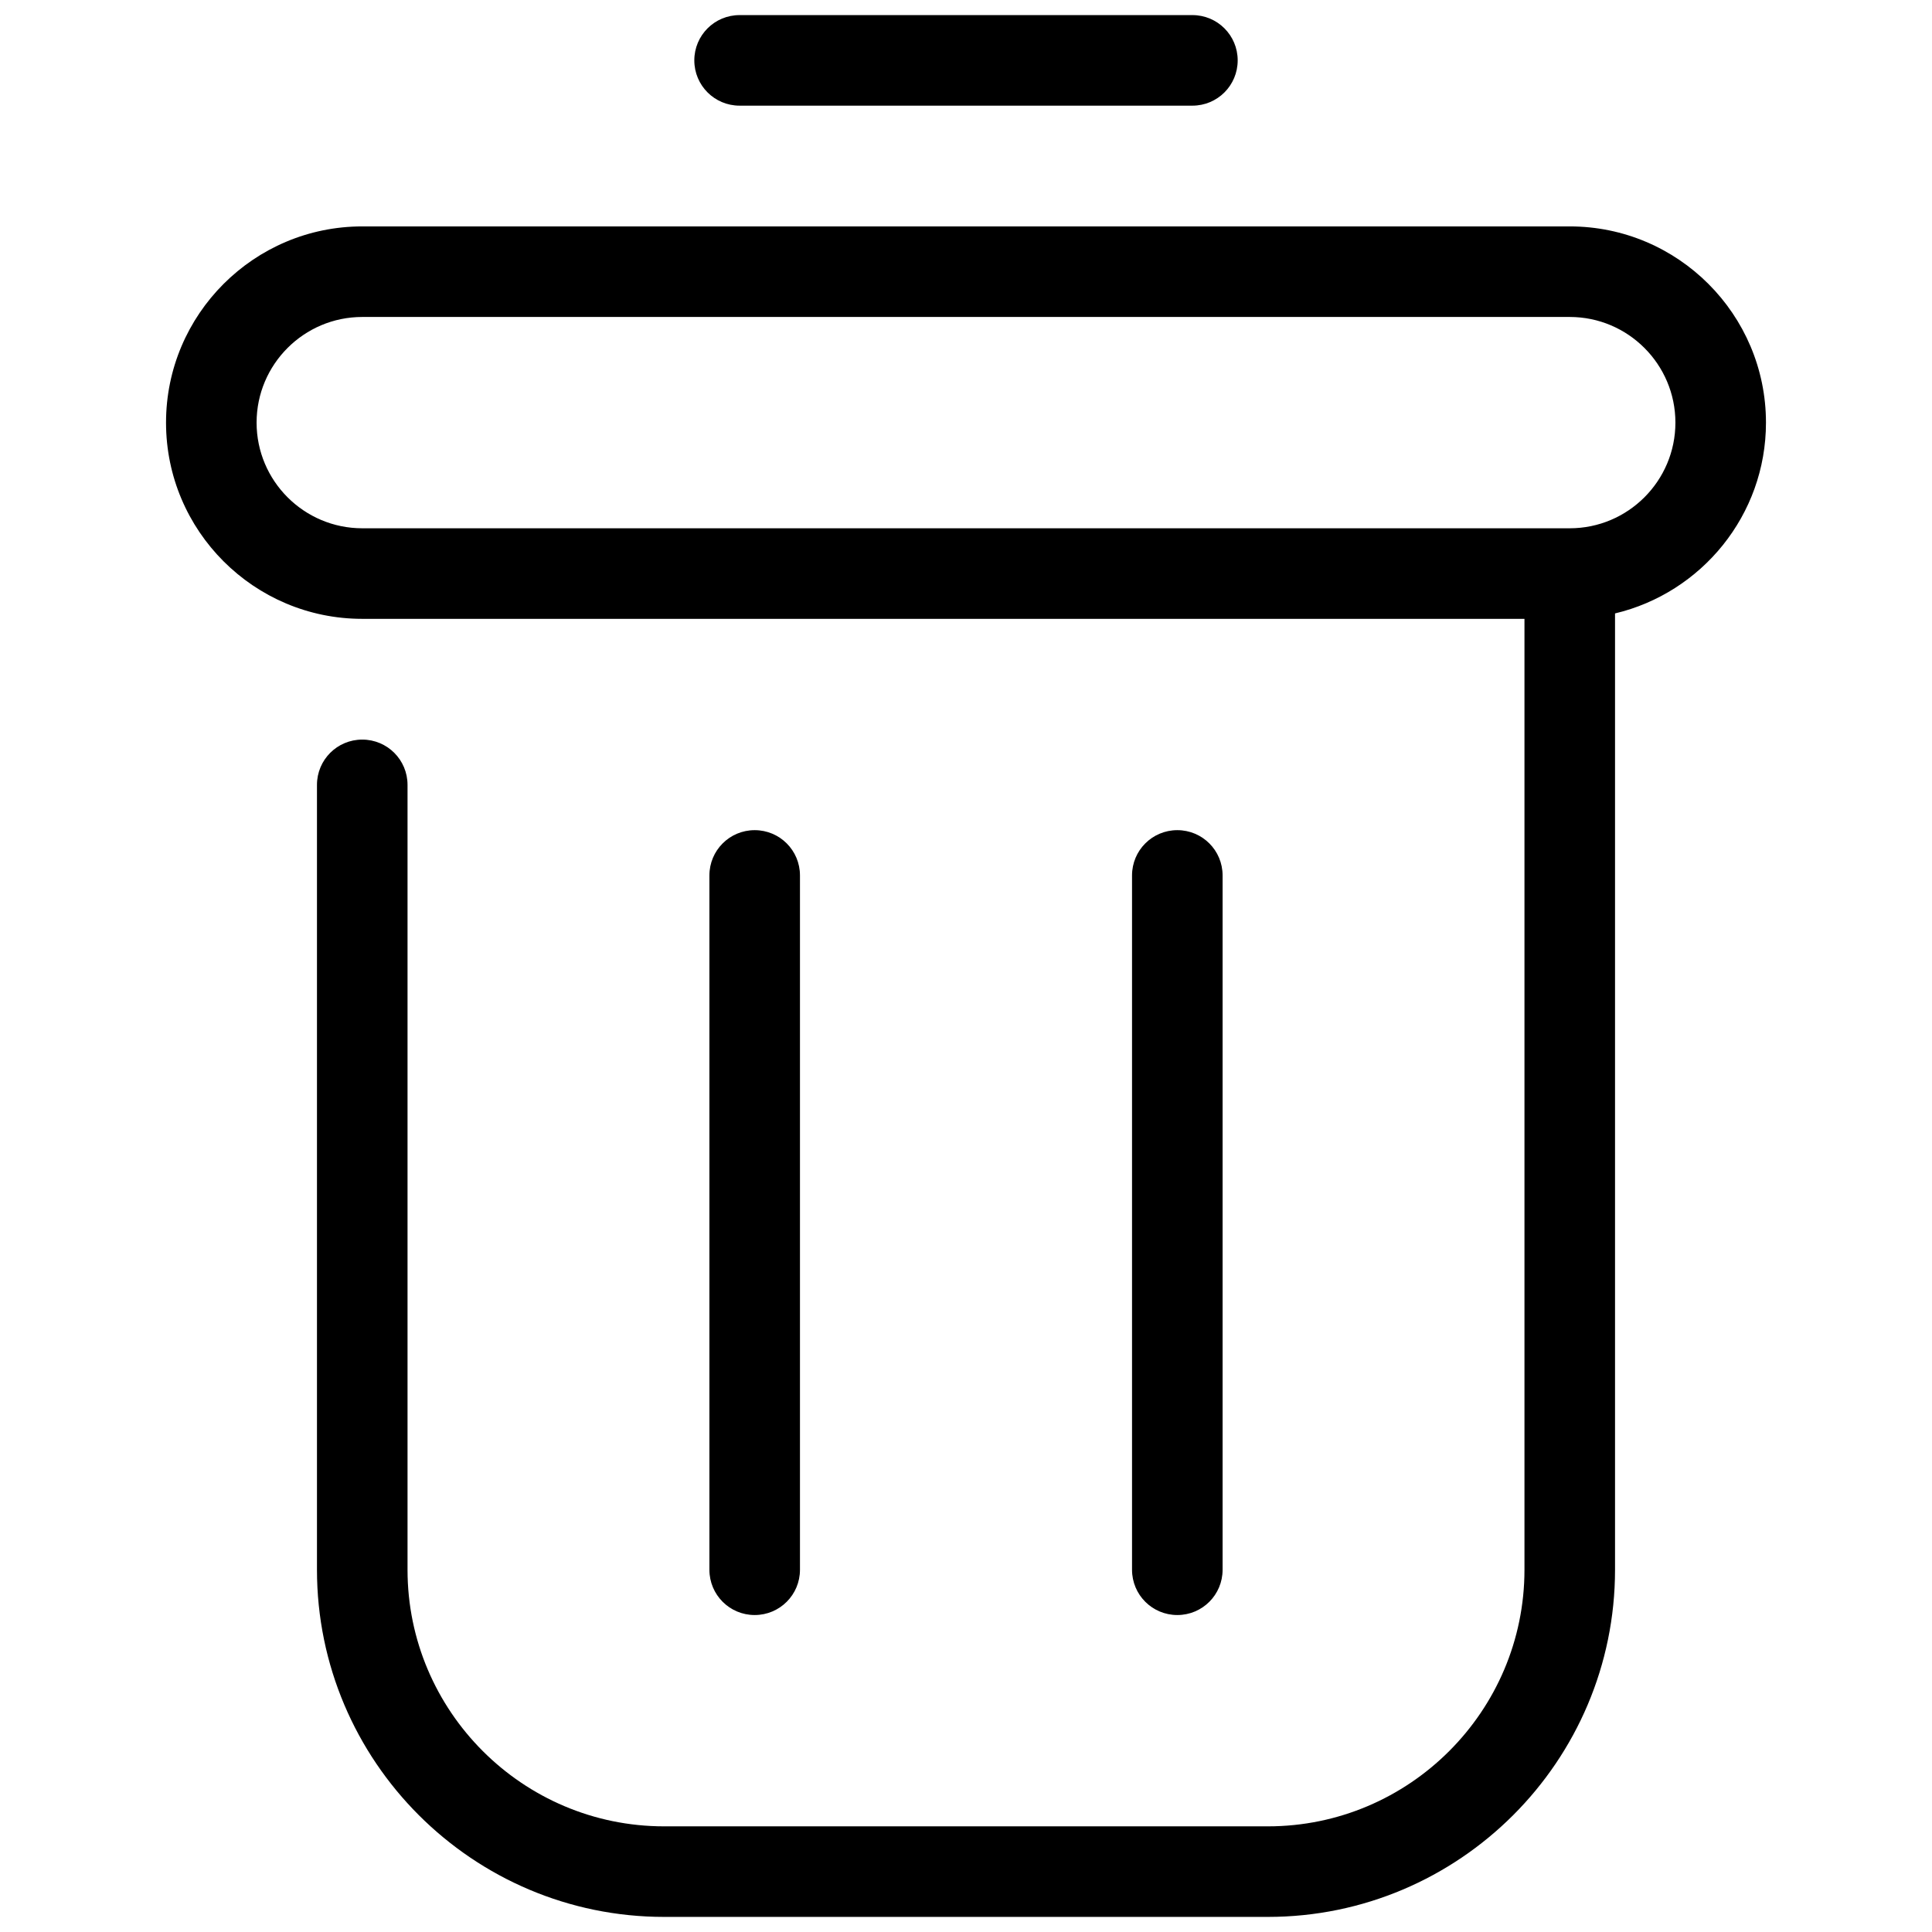
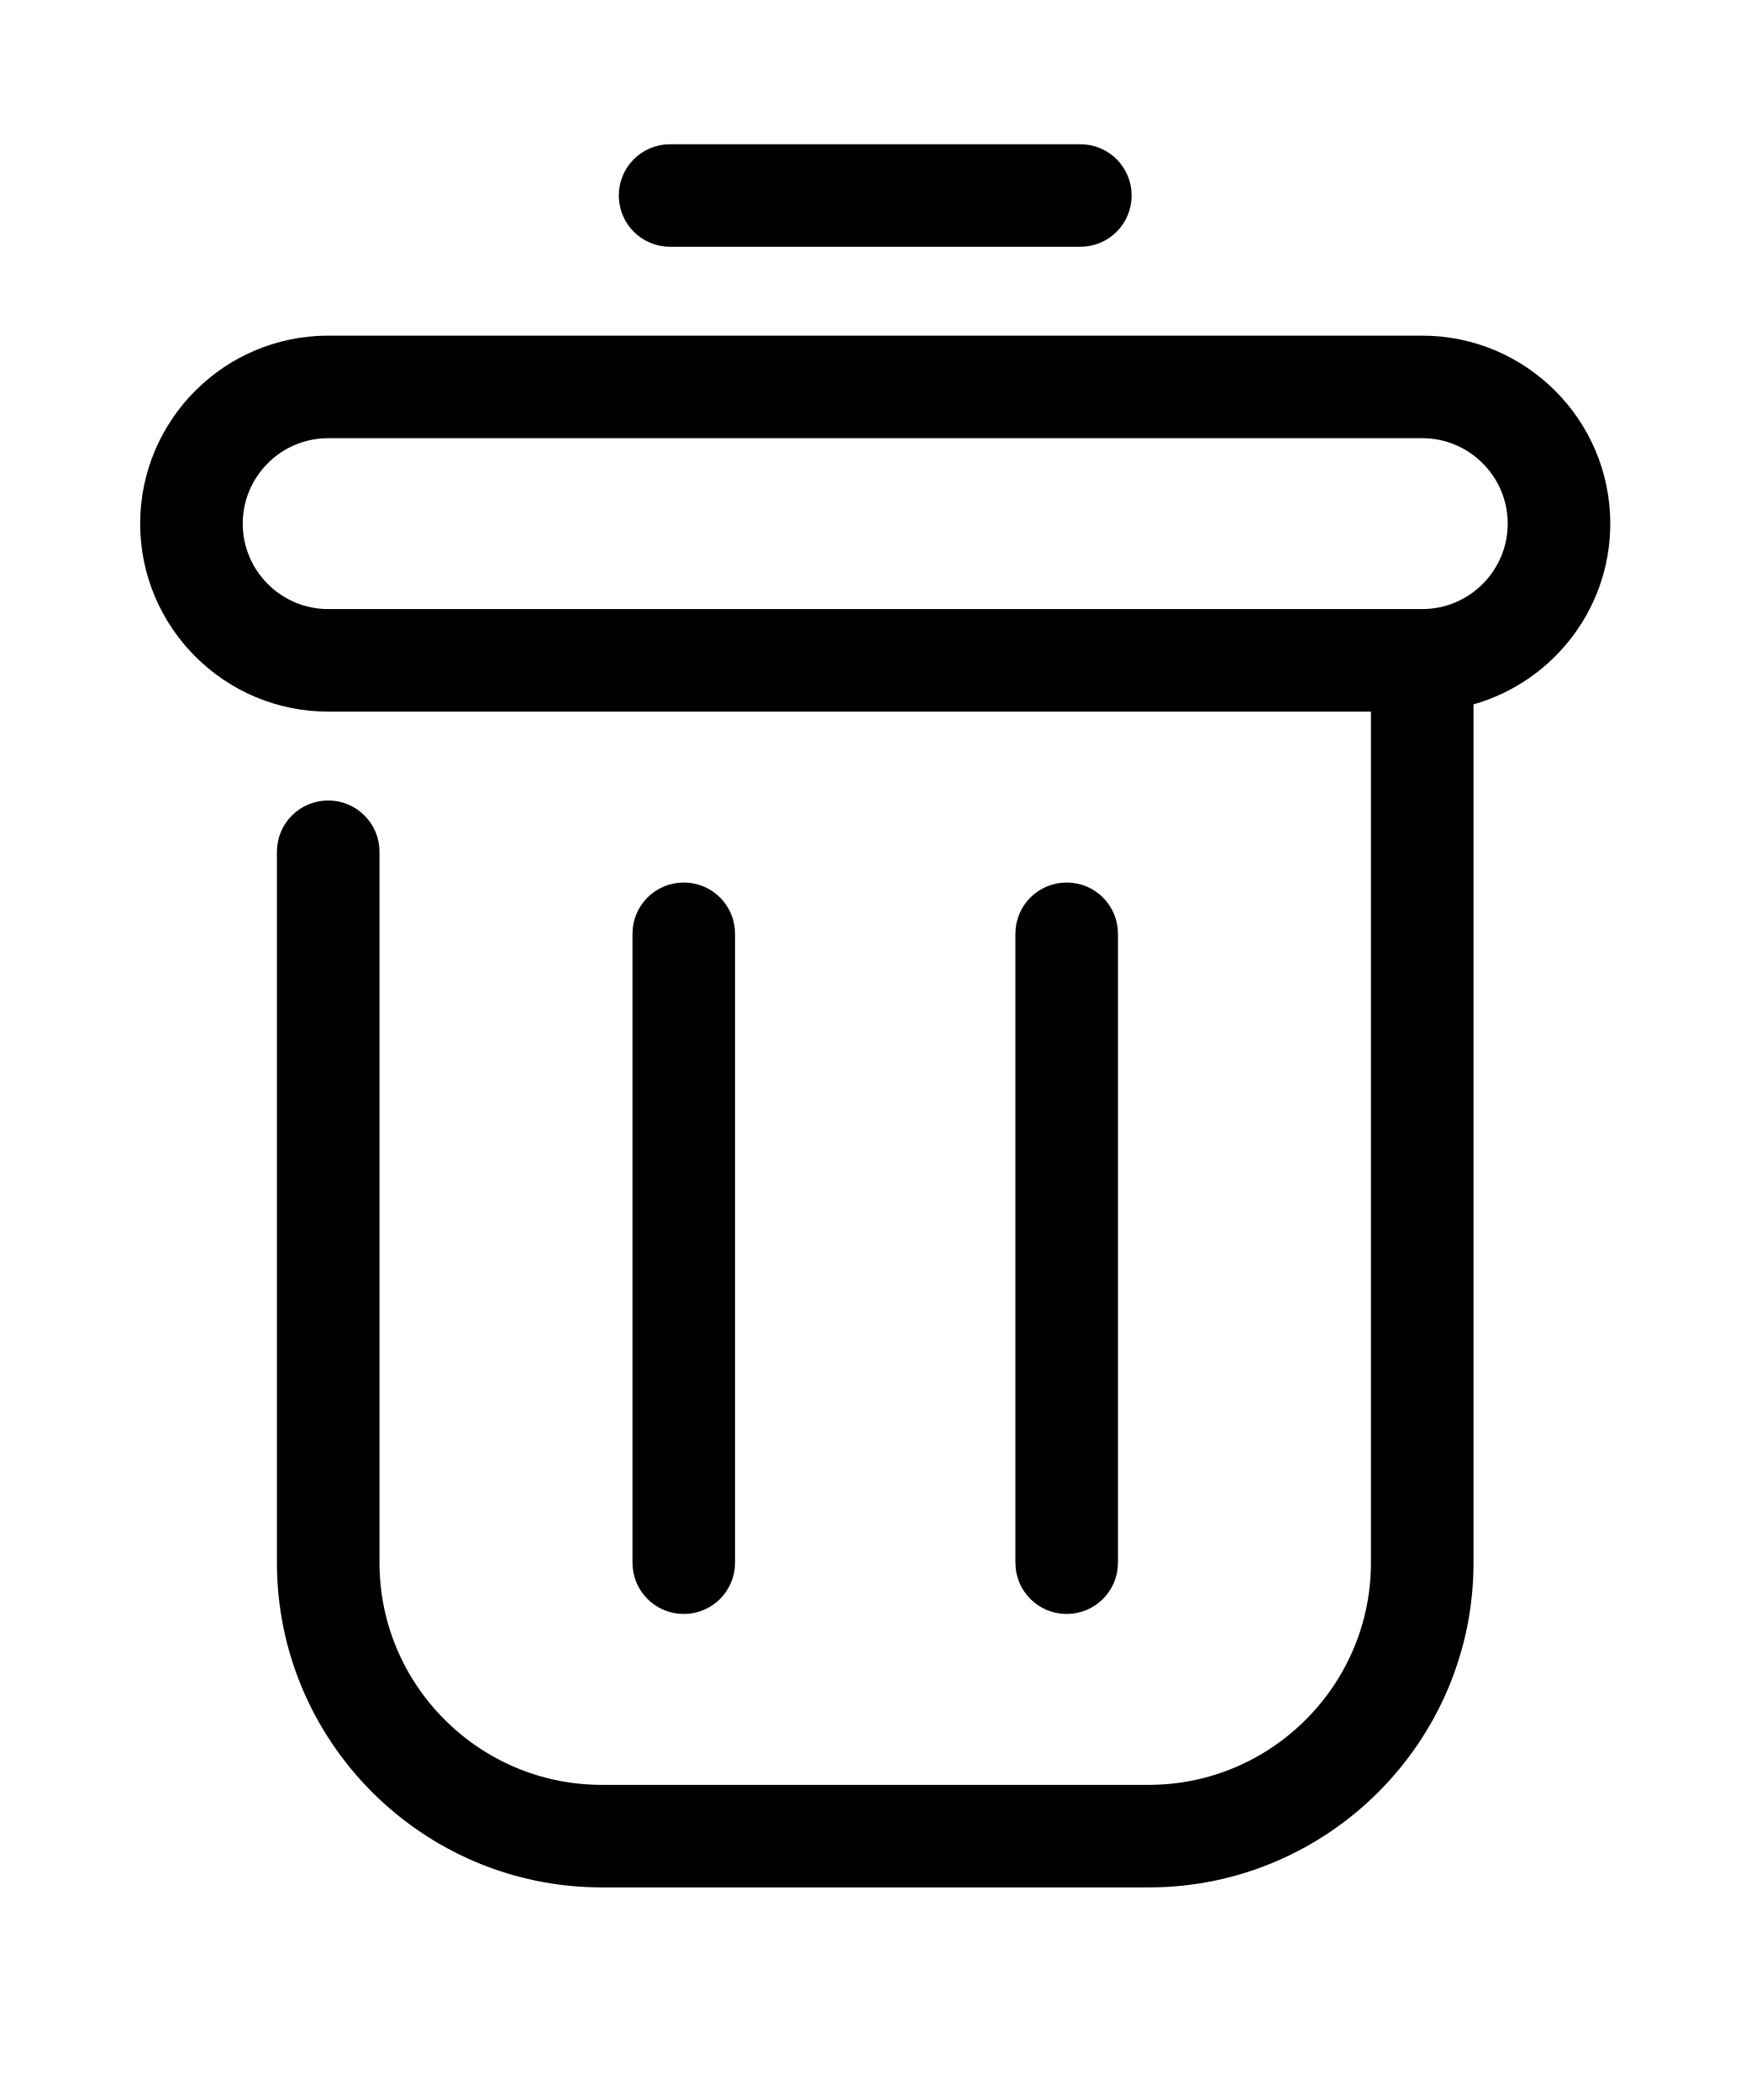
- <svg xmlns="http://www.w3.org/2000/svg" viewBox="0,0,256,256" width="64px" height="64px" fill-rule="nonzero">
-   <g fill="none" fill-rule="nonzero" stroke="none" stroke-width="1" stroke-linecap="butt" stroke-linejoin="none" stroke-miterlimit="10" stroke-dasharray="" stroke-dashoffset="0" font-family="none" font-weight="none" font-size="none" text-anchor="none" style="mix-blend-mode: normal">
+ <svg xmlns="http://www.w3.org/2000/svg" viewBox="0,5,256,256" width="25px" height="30px" stroke-width="0.5" stroke="#000">
+   <g fill="none" fill-rule="nonzero" stroke="#000" stroke-width="1.5" stroke-linecap="butt" stroke-linejoin="none" stroke-miterlimit="10" stroke-dasharray="" stroke-dashoffset="0" font-family="none" font-weight="none" font-size="none" text-anchor="none" style="mix-blend-mode: normal">
    <path transform="scale(2,2)" d="M79,1c1.66,0 3,1.34 3,3c0,1.66 -1.34,3 -3,3h-30c-1.66,0 -3,-1.34 -3,-3c0,-1.66 1.34,-3 3,-3zM104,15c7.17,0 13,5.83 13,13c0,6.14 -4.28,11.281 -10,12.641v63.359c0,12.68 -10.32,23 -23,23h-40c-12.68,0 -23,-10.32 -23,-23v-52c0,-1.66 1.34,-3 3,-3c1.66,0 3,1.34 3,3v52c0,9.37 7.63,17 17,17h40c9.37,0 17,-7.63 17,-17v-63h-77c-7.17,0 -13,-5.83 -13,-13c0,-7.17 5.83,-13 13,-13zM53,58v46c0,1.66 -1.34,3 -3,3c-1.66,0 -3,-1.34 -3,-3v-46c0,-1.66 1.34,-3 3,-3c1.66,0 3,1.34 3,3zM81,58v46c0,1.66 -1.34,3 -3,3c-1.66,0 -3,-1.34 -3,-3v-46c0,-1.66 1.34,-3 3,-3c1.66,0 3,1.34 3,3z" id="strokeMainSVG" fill-opacity="0" fill="#dddddd" stroke-opacity="0" stroke="#dddddd" stroke-linejoin="round" />
-     <g transform="scale(2,2)" fill="#000000" stroke="none" stroke-linejoin="miter">
-       <path d="M49,1c-1.66,0 -3,1.34 -3,3c0,1.66 1.34,3 3,3h30c1.66,0 3,-1.34 3,-3c0,-1.66 -1.34,-3 -3,-3zM24,15c-7.17,0 -13,5.83 -13,13c0,7.17 5.83,13 13,13h77v63c0,9.37 -7.63,17 -17,17h-40c-9.37,0 -17,-7.63 -17,-17v-52c0,-1.66 -1.34,-3 -3,-3c-1.66,0 -3,1.34 -3,3v52c0,12.68 10.32,23 23,23h40c12.68,0 23,-10.32 23,-23v-63.359c5.72,-1.36 10,-6.501 10,-12.641c0,-7.17 -5.83,-13 -13,-13zM24,21h80c3.86,0 7,3.14 7,7c0,3.86 -3.14,7 -7,7h-80c-3.86,0 -7,-3.14 -7,-7c0,-3.86 3.14,-7 7,-7zM50,55c-1.66,0 -3,1.34 -3,3v46c0,1.66 1.34,3 3,3c1.66,0 3,-1.34 3,-3v-46c0,-1.66 -1.34,-3 -3,-3zM78,55c-1.66,0 -3,1.34 -3,3v46c0,1.66 1.34,3 3,3c1.66,0 3,-1.34 3,-3v-46c0,-1.66 -1.34,-3 -3,-3z" />
+     <g transform="scale(2,2)" fill="#000000" stroke-linejoin="miter">
+       <path d="M49,1c-1.66,0 -3,1.34 -3,3c0,1.66 1.34,3 3,3h30c1.66,0 3,-1.34 3,-3c0,-1.66 -1.34,-3 -3,-3zM24,15c-7.17,0 -13,5.83 -13,13c0,7.17 5.83,13 13,13h77v63c0,9.37 -7.63,17 -17,17h-40c-9.37,0 -17,-7.63 -17,-17v-52c0,-1.66 -1.34,-3 -3,-3c-1.66,0 -3,1.34 -3,3v52c0,12.68 10.32,23 23,23h40c12.68,0 23,-10.32 23,-23v-63.359c5.72,-1.36 10,-6.501 10,-12.641c0,-7.17 -5.83,-13 -13,-13zM24,21h80c3.86,0 7,3.14 7,7c0,3.86 -3.14,7 -7,7h-80c-3.86,0 -7,-3.14 -7,-7c0,-3.86 3.14,-7 7,-7zM50,55c-1.66,0 -3,1.34 -3,3v46c0,1.66 1.34,3 3,3c1.66,0 3,-1.34 3,-3v-46c0,-1.66 -1.34,-3 -3,-3zM78,55c-1.66,0 -3,1.34 -3,3v46c0,1.66 1.34,3 3,3c1.66,0 3,-1.34 3,-3v-46c0,-1.66 -1.34,-3 -3,-3z">
+             </path>
    </g>
  </g>
</svg>
